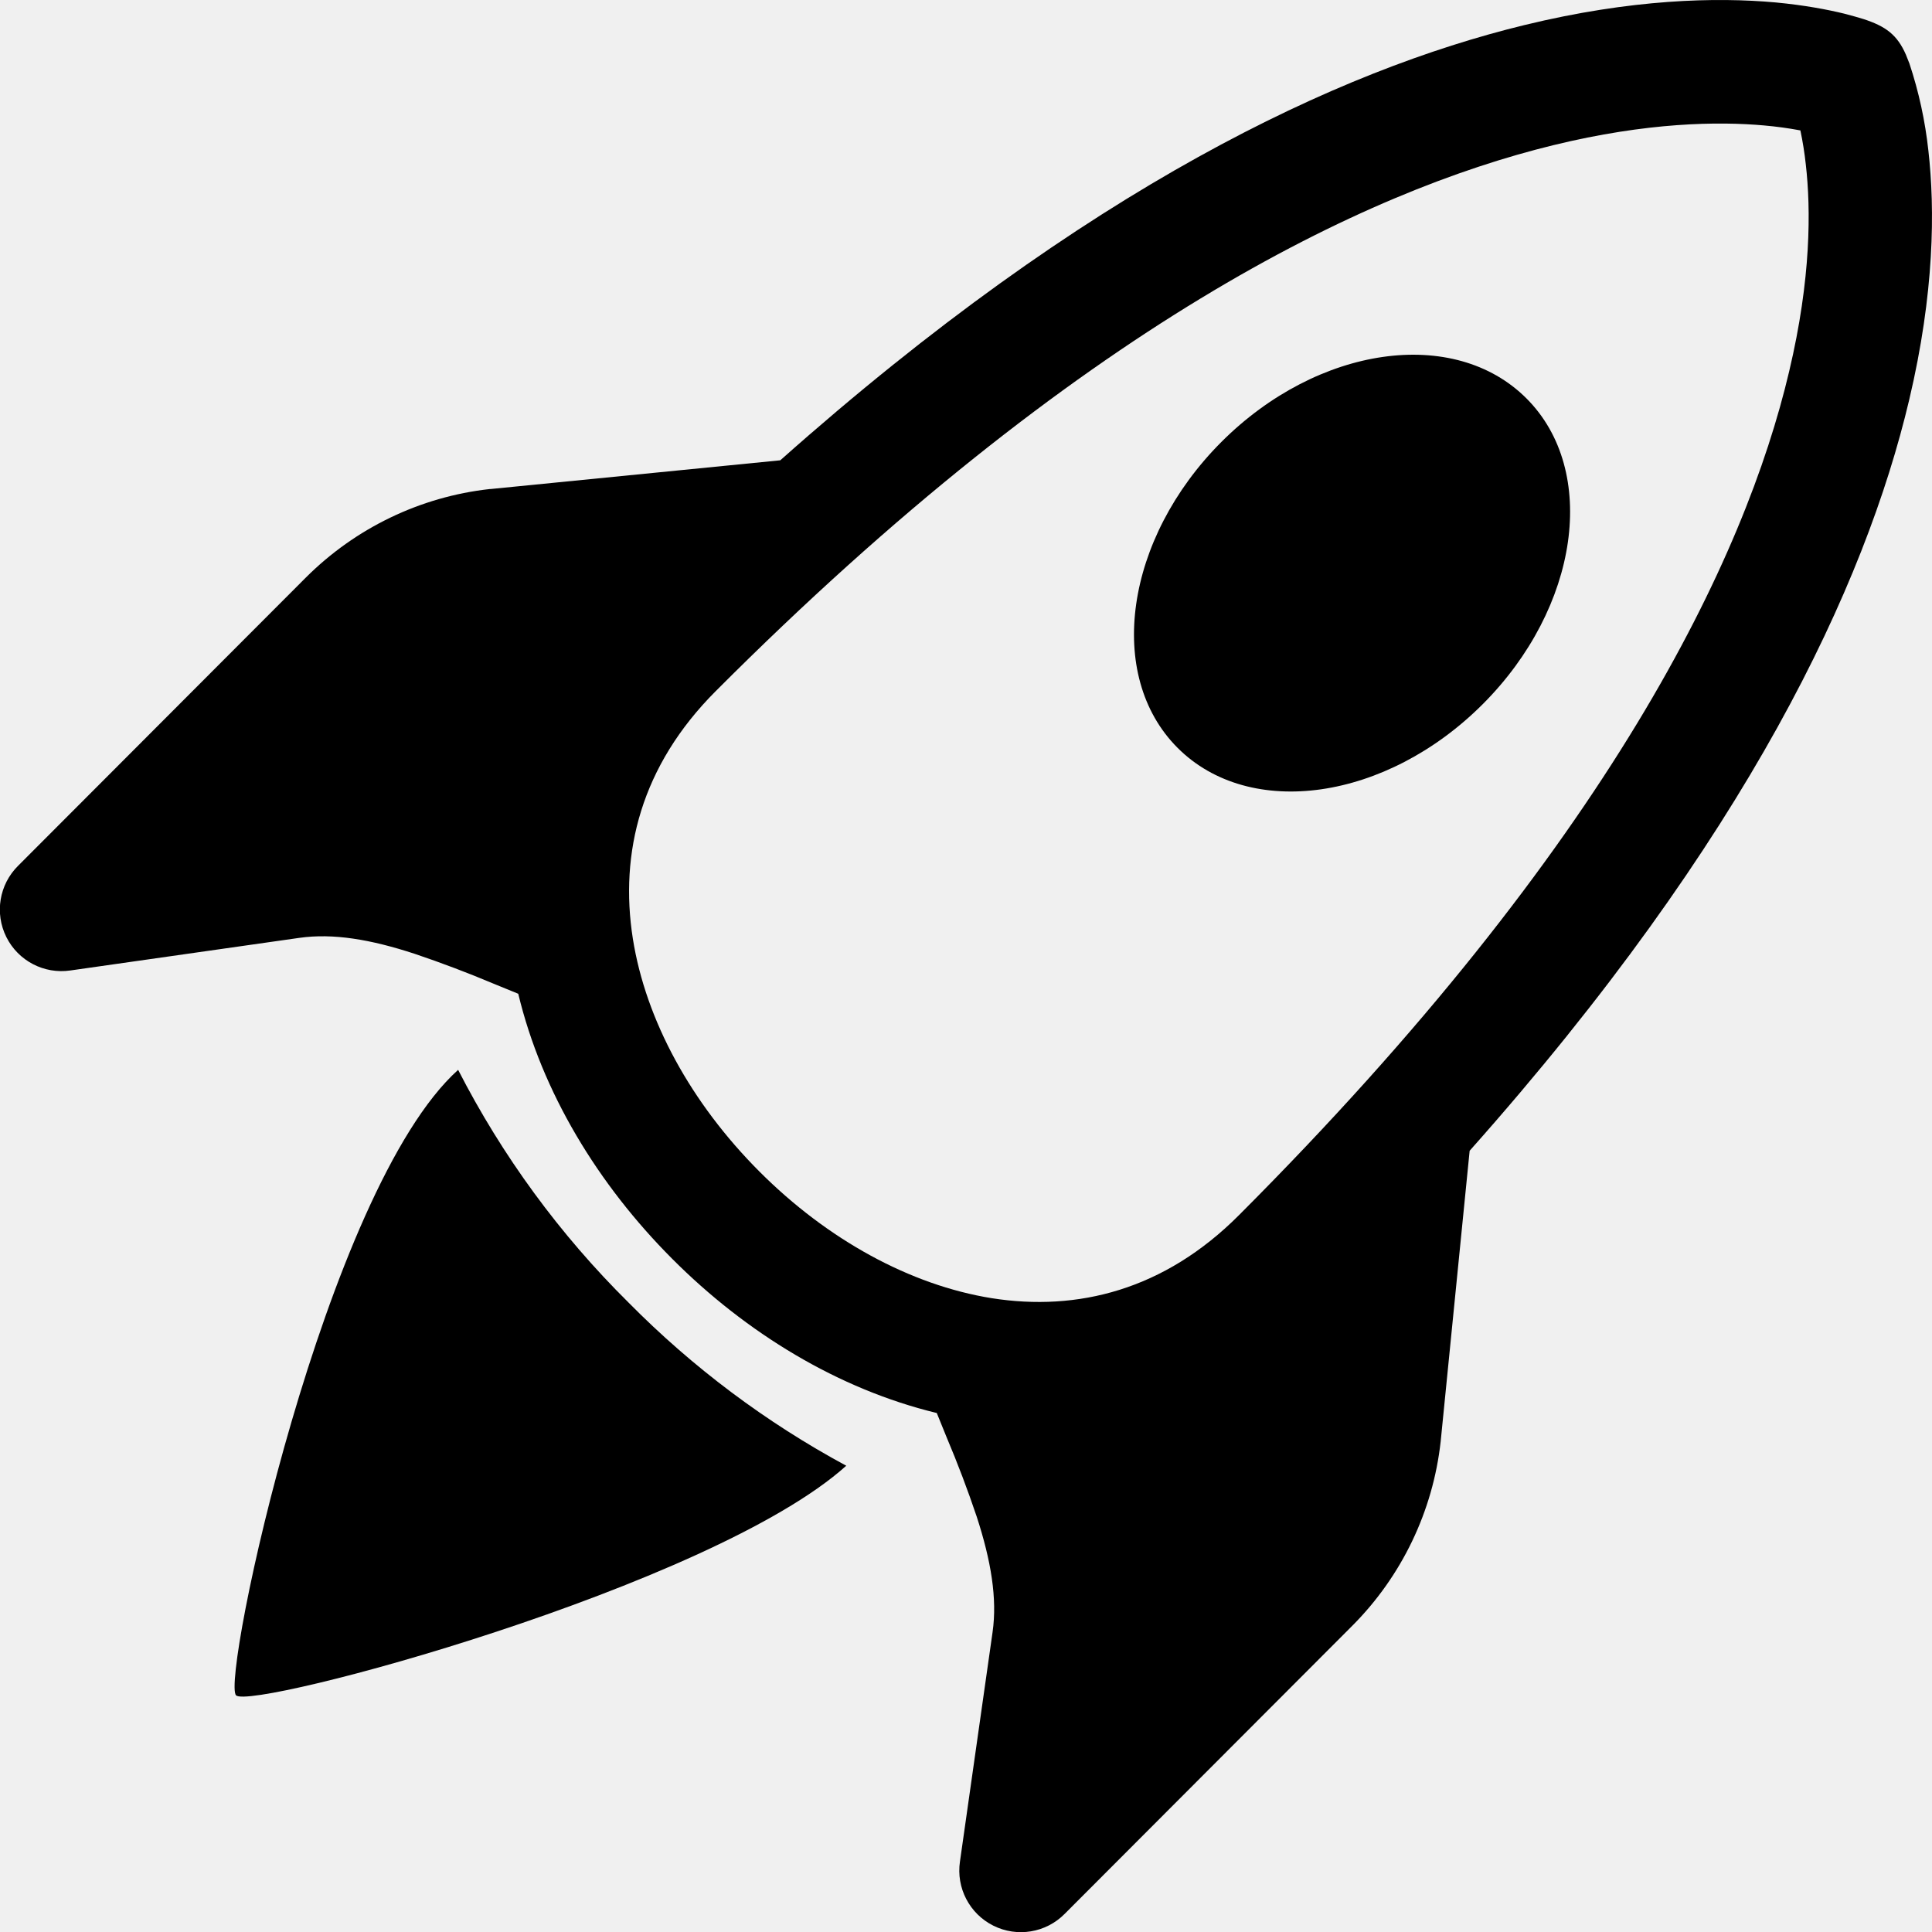
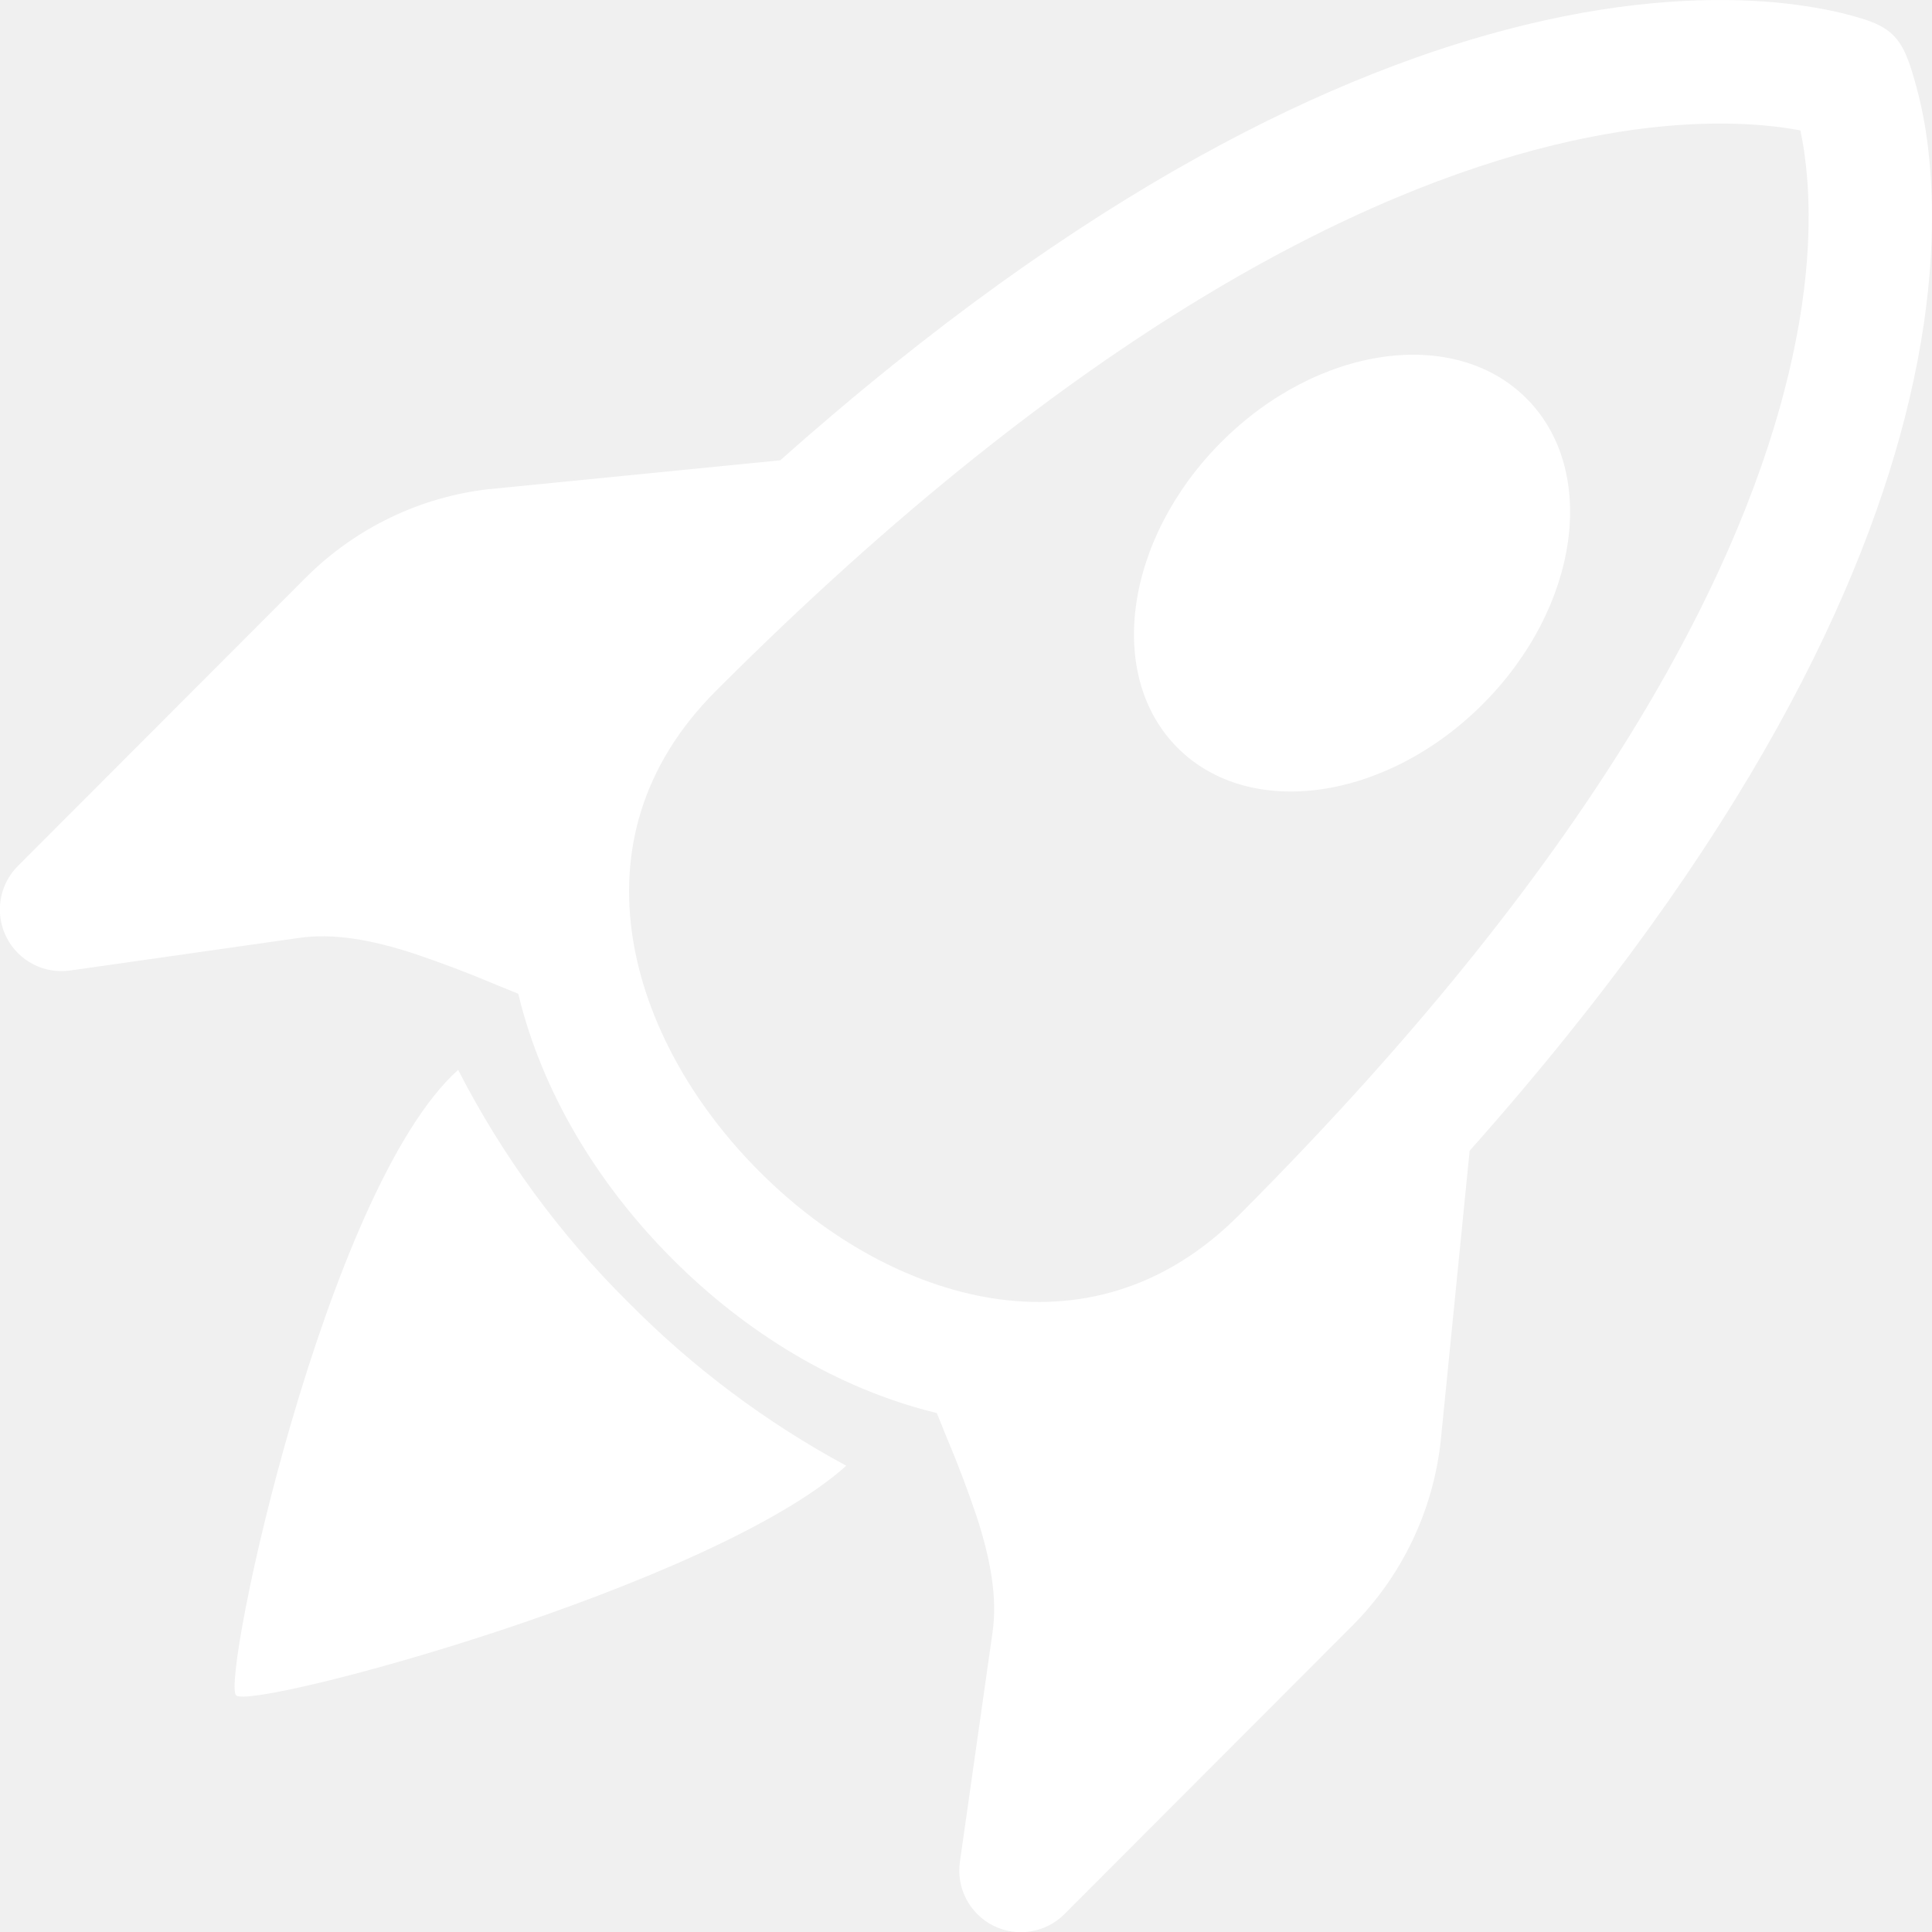
- <svg xmlns="http://www.w3.org/2000/svg" width="16" height="16" fill="currentColor" class="bi bi-rocket-takeoff" viewBox="0 0 16 16">
+ <svg xmlns="http://www.w3.org/2000/svg" width="16" height="16" fill="white" class="bi bi-rocket-takeoff" viewBox="0 0 16 16">
  <path d="M9.752 6.193c.599.6 1.73.437 2.528-.362.798-.799.96-1.932.362-2.531-.599-.6-1.73-.438-2.528.361-.798.8-.96 1.933-.362 2.532Z" />
  <path d="M15.811 3.312c-.363 1.534-1.334 3.626-3.64 6.218l-.24 2.408a2.56 2.56 0 0 1-.732 1.526L8.817 15.85a.51.51 0 0 1-.867-.434l.27-1.899c.04-.28-.013-.593-.131-.956a9.42 9.42 0 0 0-.249-.657l-.082-.202c-.815-.197-1.578-.662-2.191-1.277-.614-.615-1.079-1.379-1.275-2.195l-.203-.083a9.556 9.556 0 0 0-.655-.248c-.363-.119-.675-.172-.955-.132l-1.896.27A.51.51 0 0 1 .15 7.17l2.382-2.386c.41-.41.947-.67 1.524-.734h.006l2.4-.238C9.005 1.55 11.087.582 12.623.208c.89-.217 1.59-.232 2.08-.188.244.023.435.06.57.093.067.017.12.033.16.045.184.06.279.13.351.295l.029.073a3.475 3.475 0 0 1 .157.721c.055.485.051 1.178-.159 2.065Zm-4.828 7.475.04-.04-.107 1.081a1.536 1.536 0 0 1-.44.913l-1.298 1.3.054-.38c.072-.506-.034-.993-.172-1.418a8.548 8.548 0 0 0-.164-.45c.738-.065 1.462-.38 2.087-1.006ZM5.205 5c-.625.626-.94 1.351-1.004 2.09a8.497 8.497 0 0 0-.45-.164c-.424-.138-.91-.244-1.416-.172l-.38.054 1.3-1.3c.245-.246.566-.401.91-.44l1.08-.107-.04.039Zm9.406-3.961c-.38-.034-.967-.027-1.746.163-1.558.38-3.917 1.496-6.937 4.521-.62.62-.799 1.34-.687 2.051.107.676.483 1.362 1.048 1.928.564.565 1.25.941 1.924 1.049.71.112 1.429-.067 2.048-.688 3.079-3.083 4.192-5.444 4.556-6.987.183-.771.18-1.345.138-1.713a2.835 2.835 0 0 0-.045-.283 3.078 3.078 0 0 0-.3-.041Z" />
  <path d="M7.009 12.139a7.632 7.632 0 0 1-1.804-1.352A7.568 7.568 0 0 1 3.794 8.86c-1.102.992-1.965 5.054-1.839 5.18.125.126 3.936-.896 5.054-1.902Z" />
</svg>
